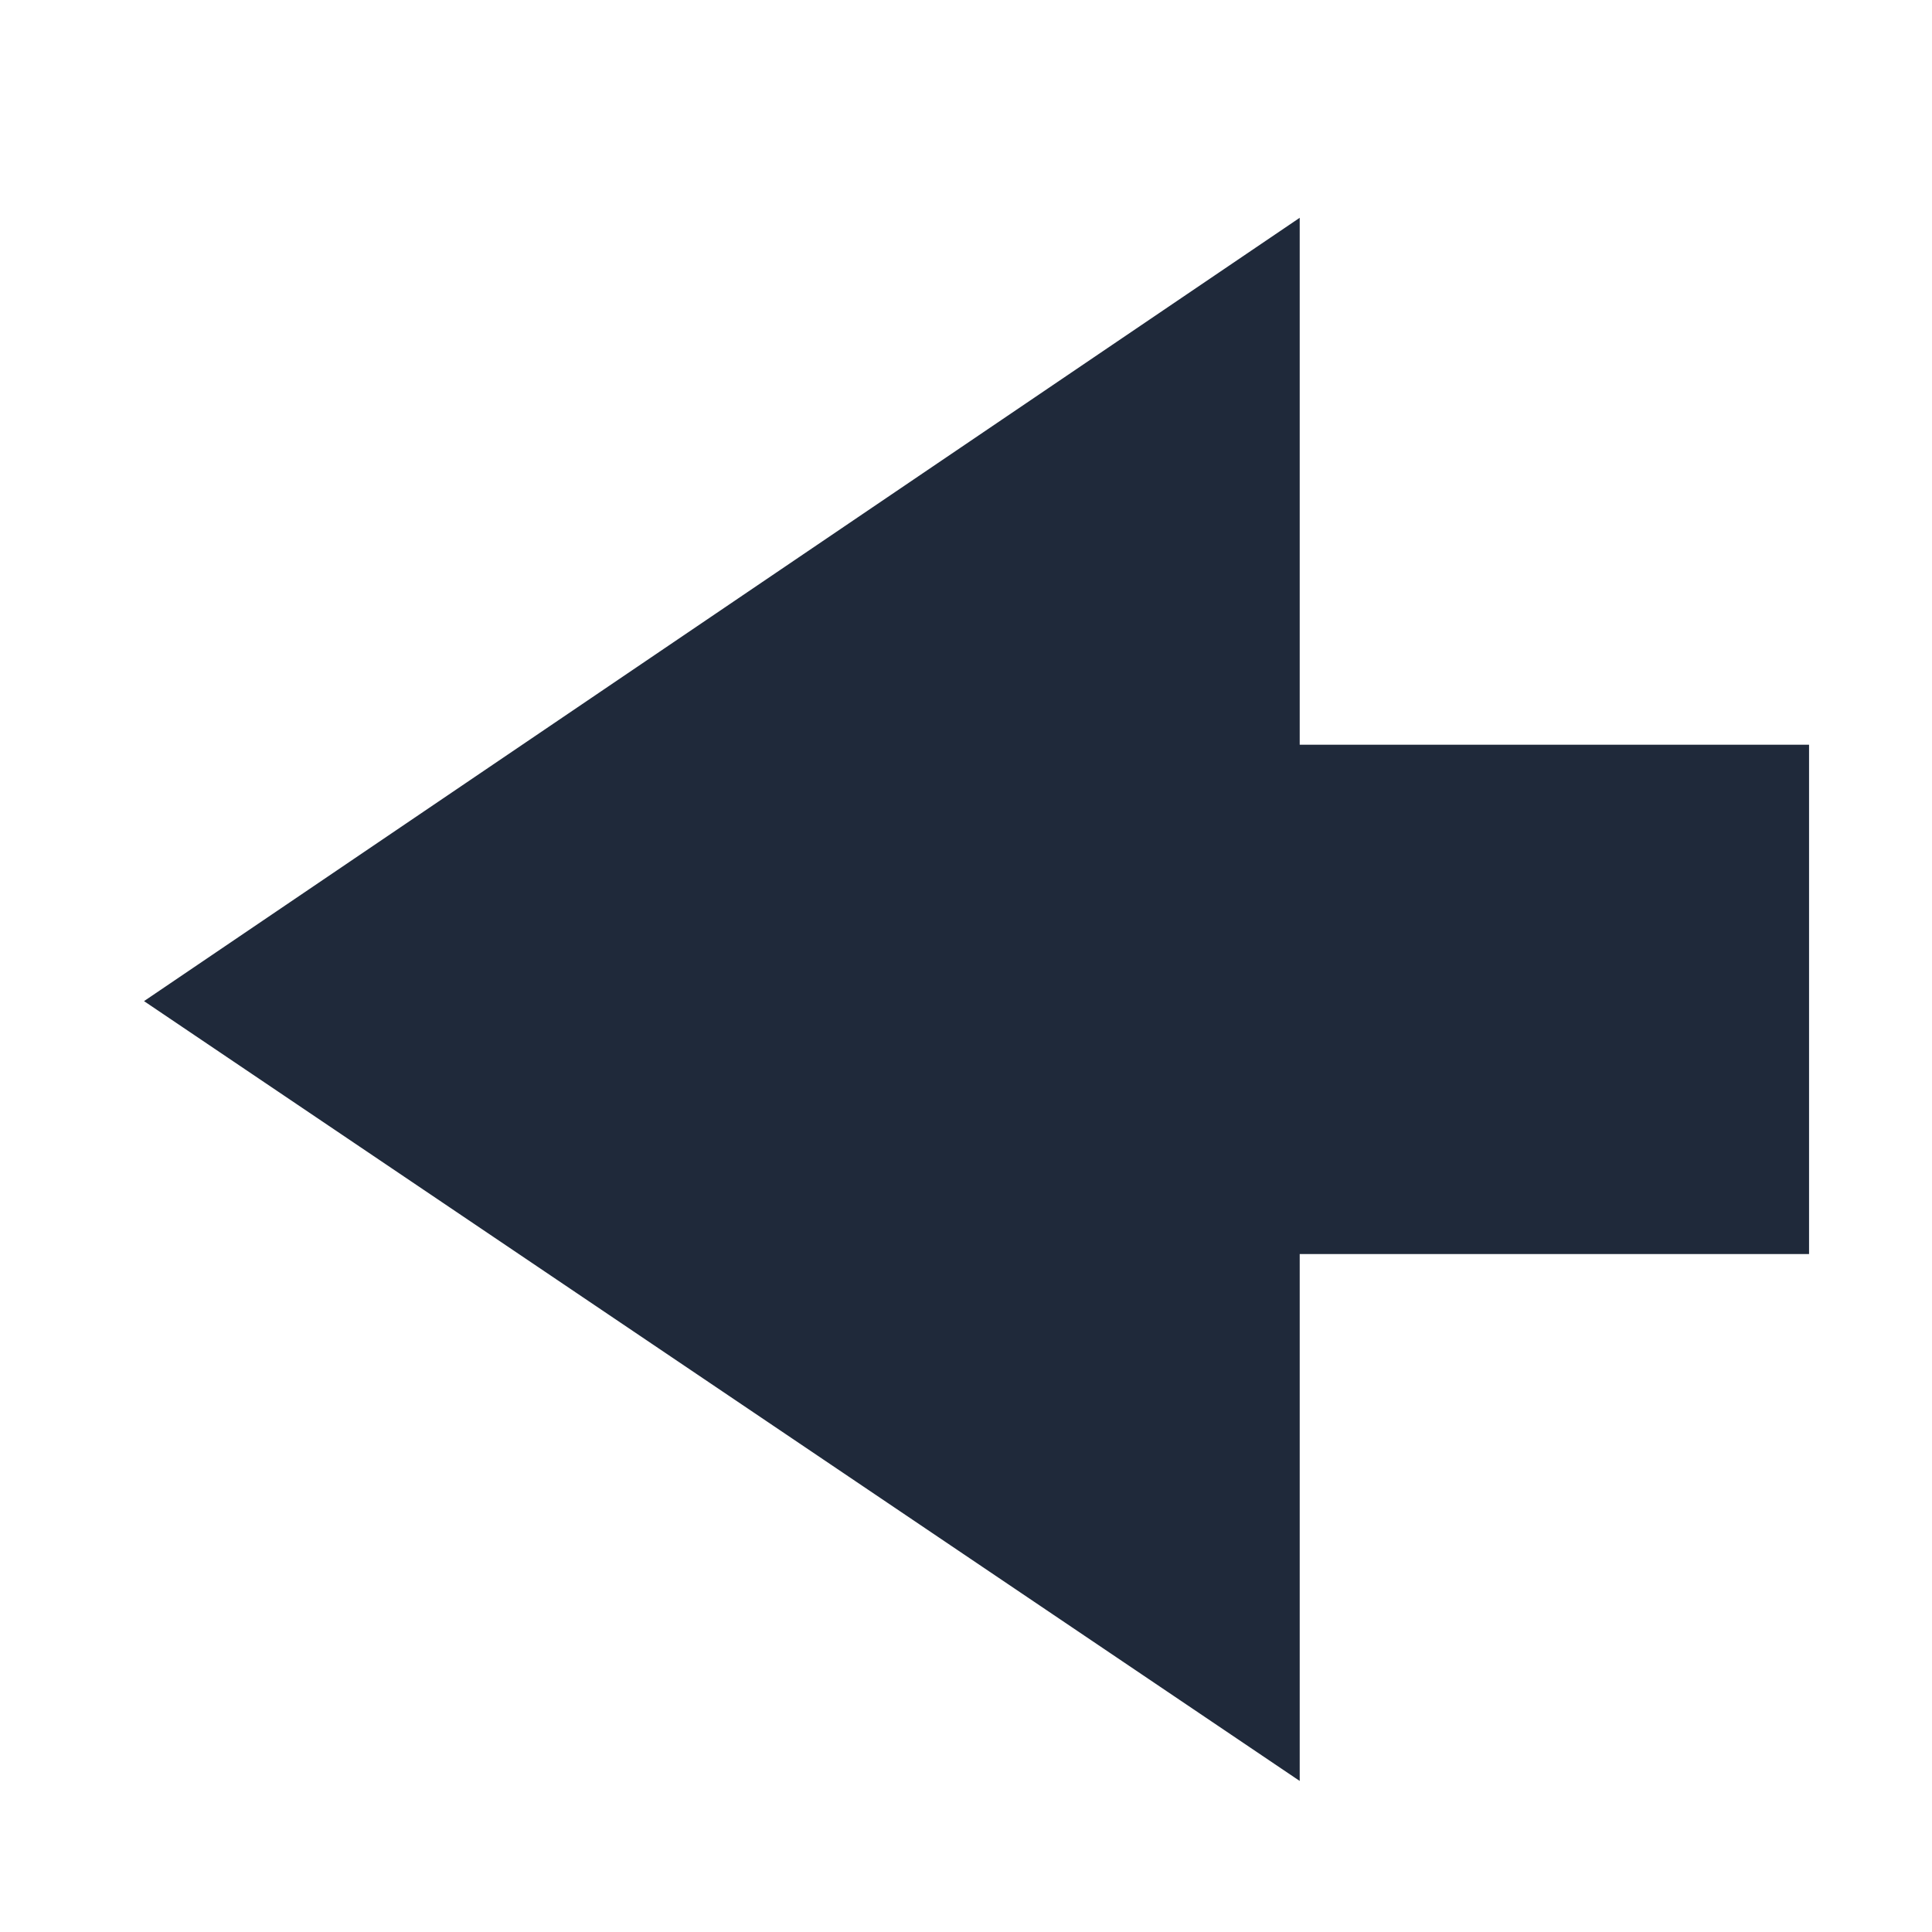
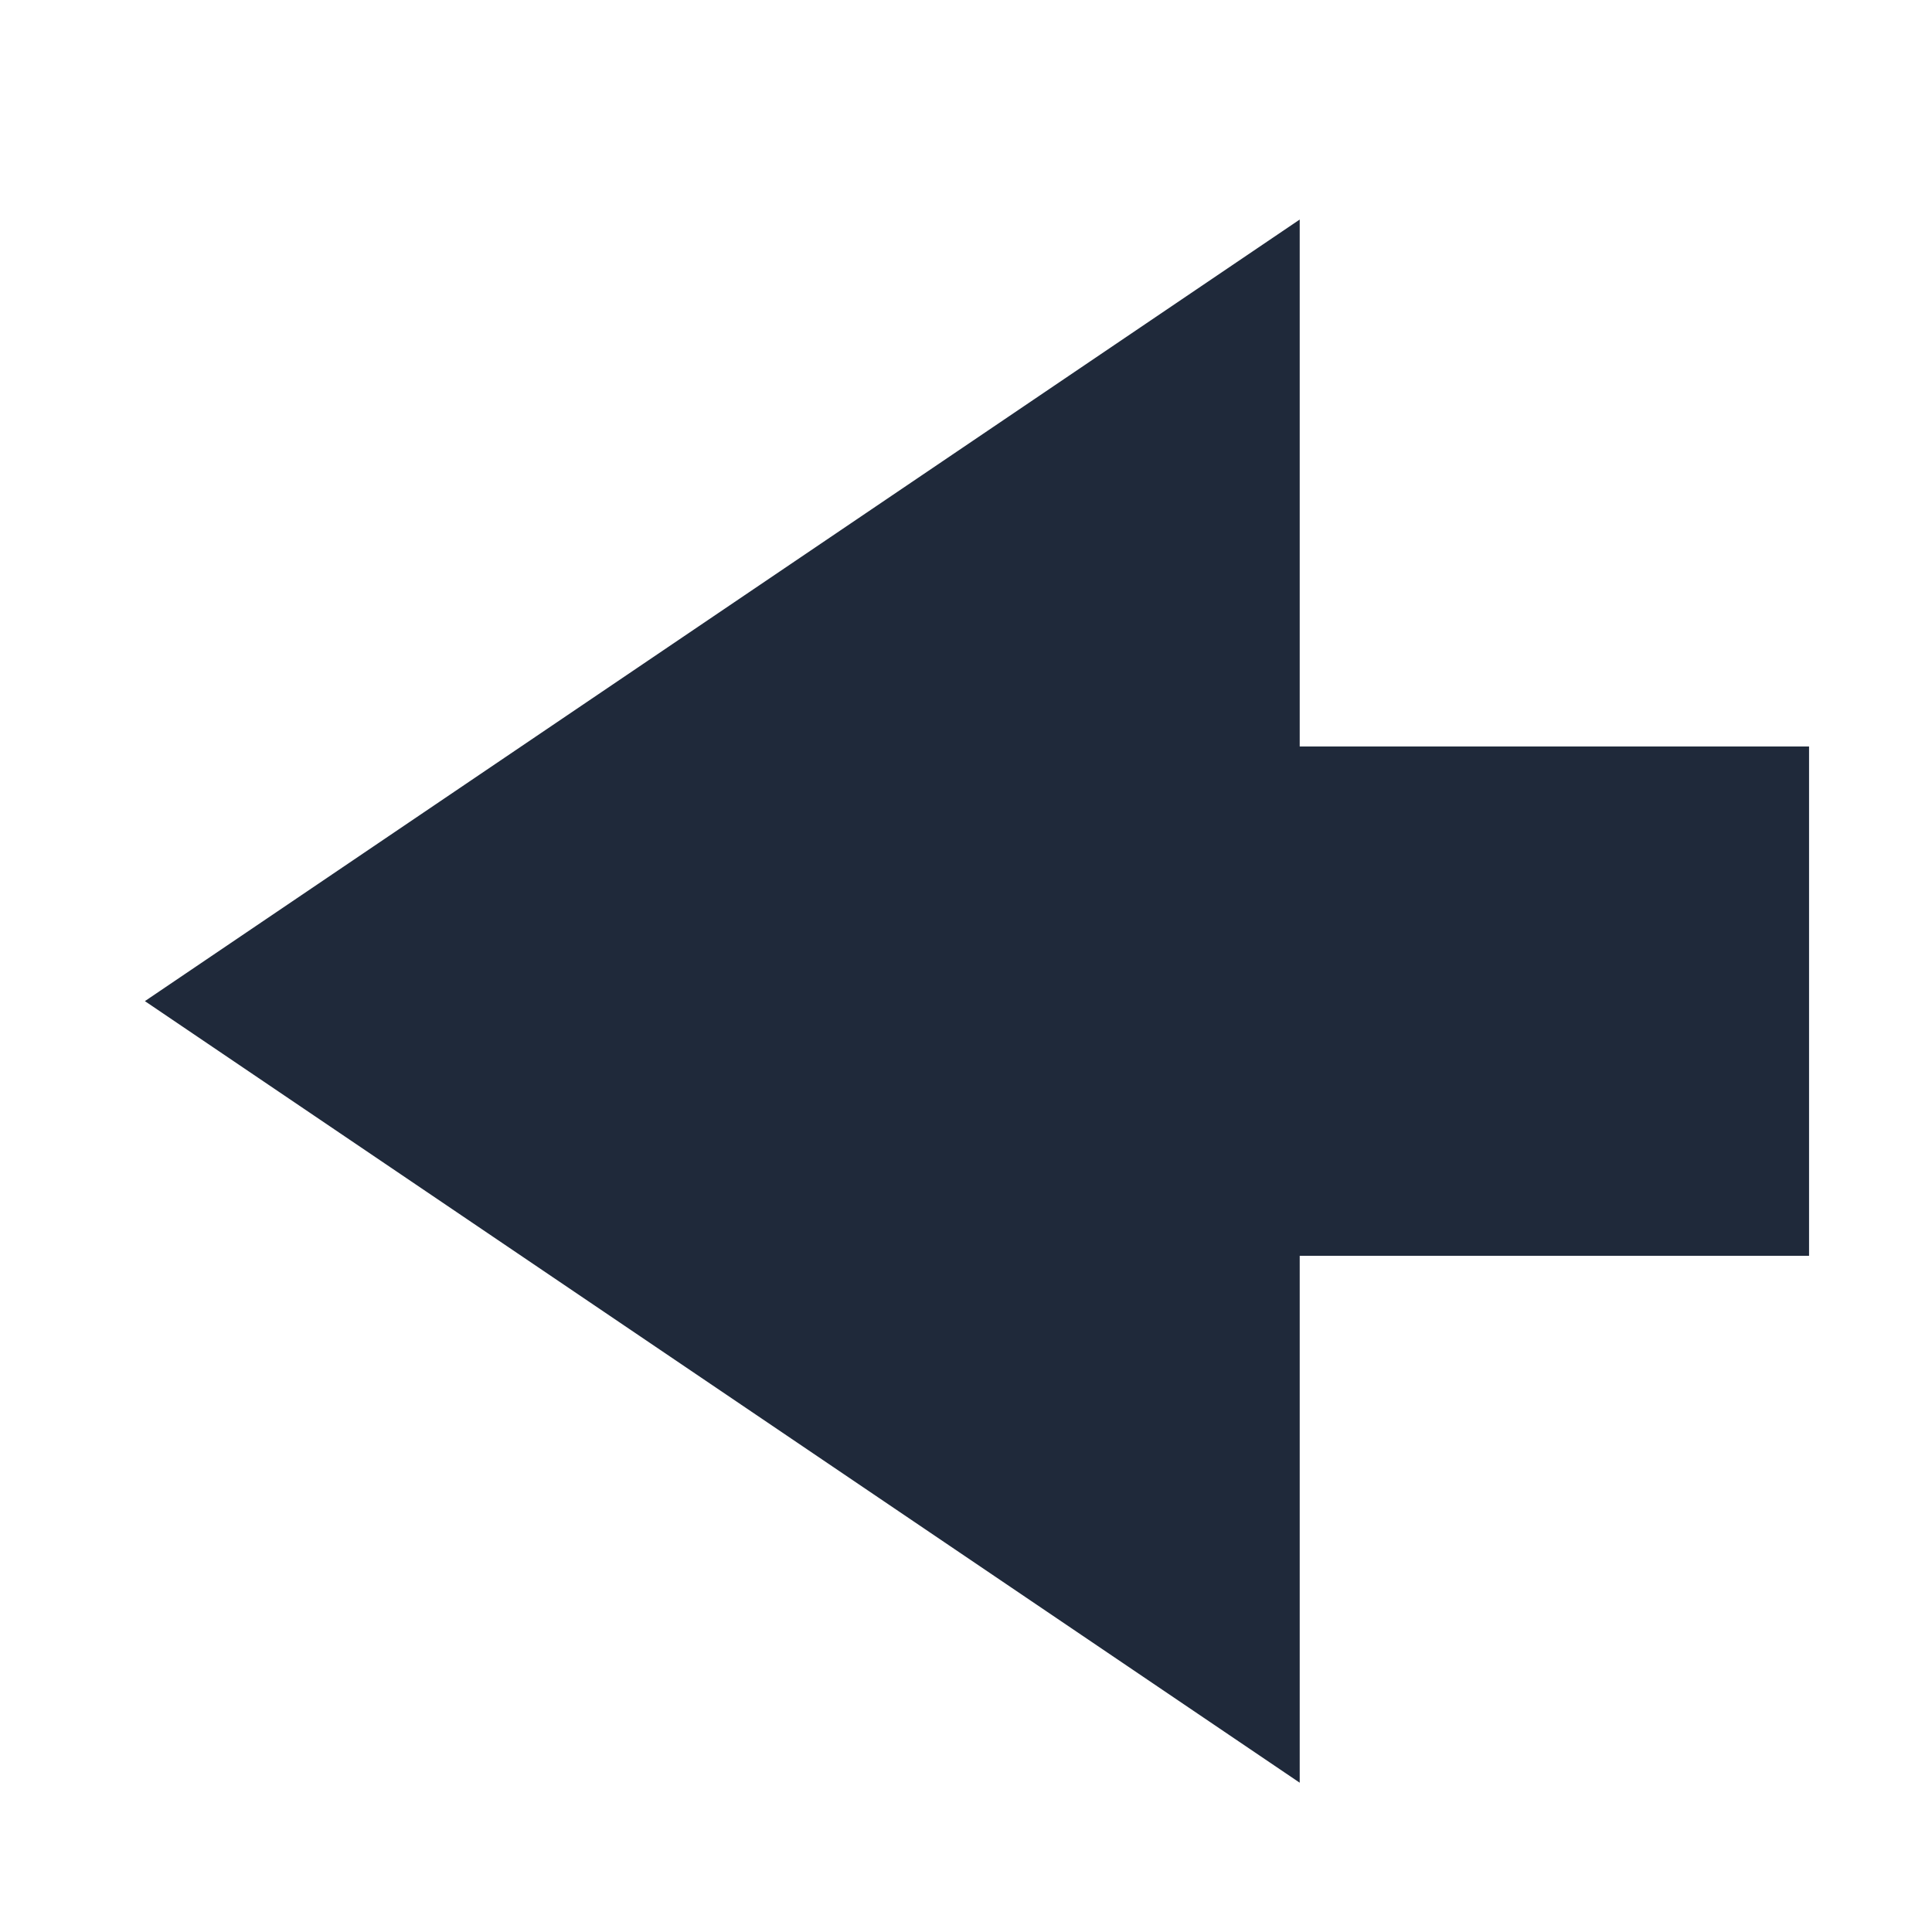
- <svg xmlns="http://www.w3.org/2000/svg" version="1.1" id="Layer_1" x="0px" y="0px" viewBox="0 0 55 55" enable-background="new 0 0 55 55" xml:space="preserve">
-   <polygon fill="#1F293A" points="4.1,28.5 37,50.7 37,35.7 51.5,35.7 51.5,21.2 37,21.2 37,6.2 " />
+ <svg xmlns="http://www.w3.org/2000/svg" version="1.1" baseProfile="tiny" id="Layer_1" x="0px" y="0px" width="44px" height="44px" viewBox="0 0 44 44" xml:space="preserve">
+   <polygon fill="#1F293A" points="3.3,22.8 29.6,40.6 29.6,28.6 41.2,28.6 41.2,17 29.6,17 29.6,5 " />
</svg>
